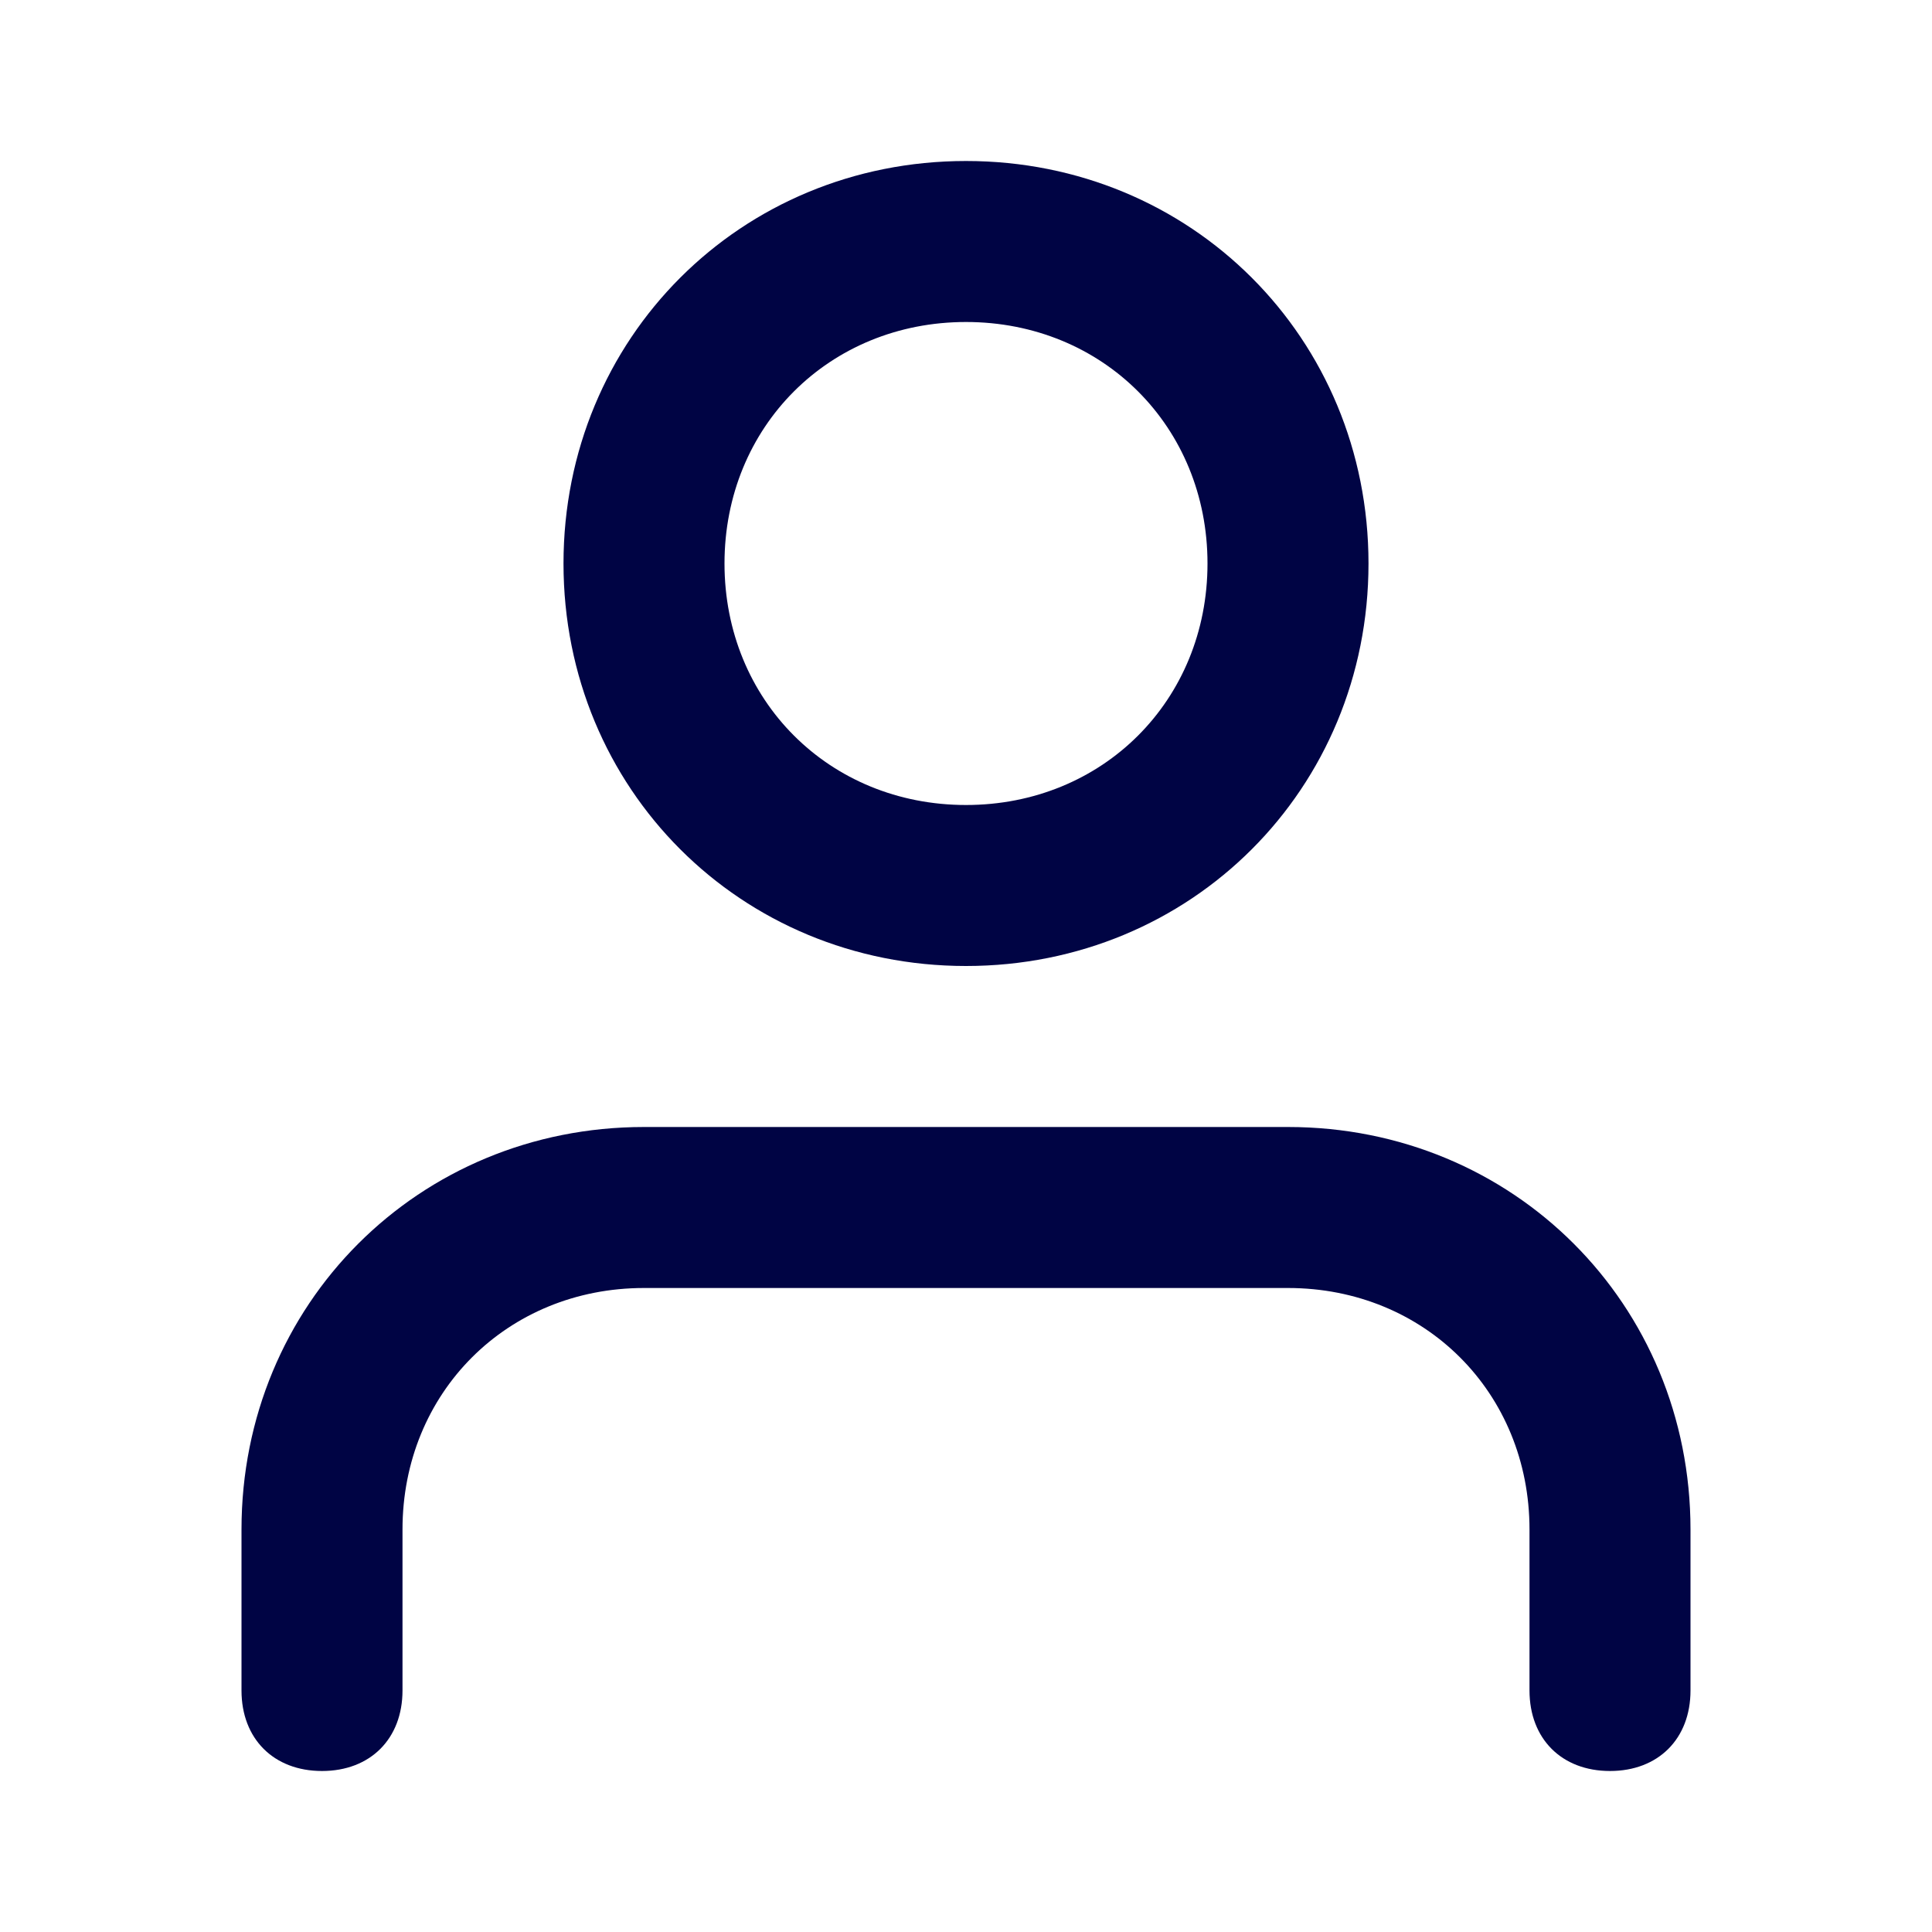
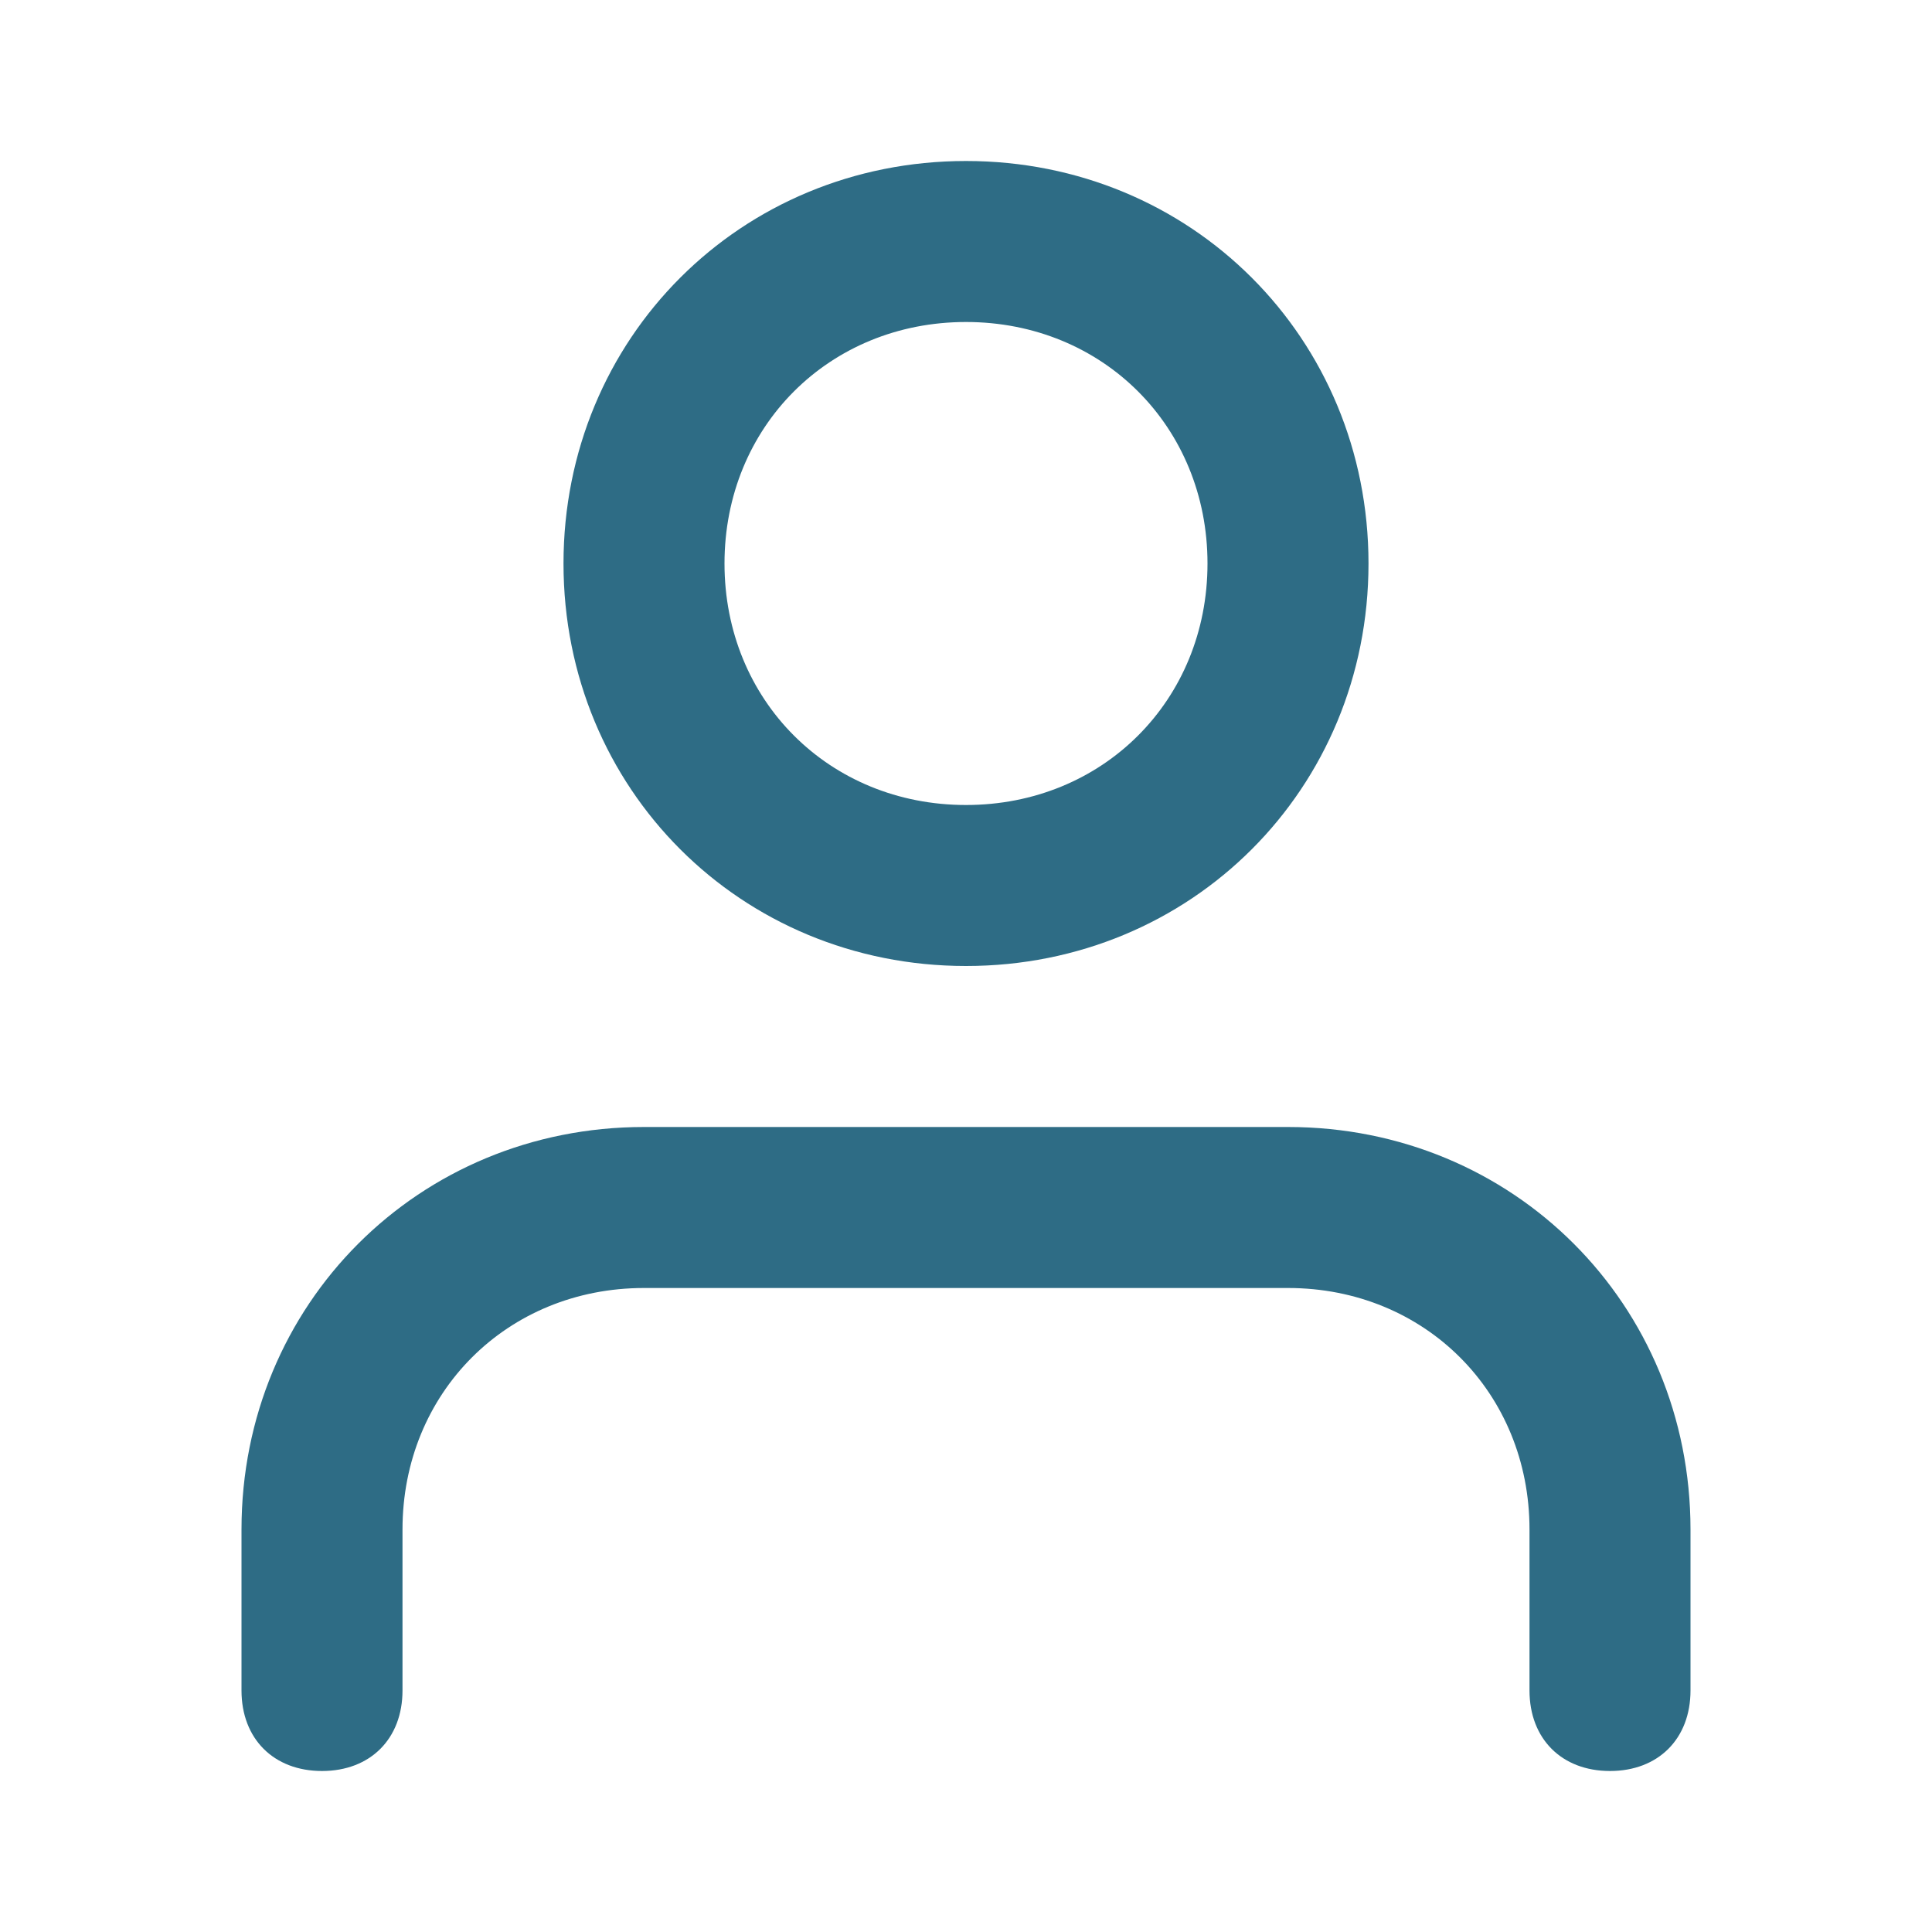
<svg xmlns="http://www.w3.org/2000/svg" version="1.1" width="24" height="24" viewBox="0 0 24 24">
-   <path fill="#000444" d="M16 14h-8c-2.8 0-5 2.2-5 5v2c0 0.6 0.4 1 1 1s1-0.4 1-1v-2c0-1.7 1.3-3 3-3h8c1.7 0 3 1.3 3 3v2c0 0.6 0.4 1 1 1s1-0.4 1-1v-2c0-2.8-2.2-5-5-5z" />
-   <path fill="#000444" d="M12 12c2.8 0 5-2.2 5-5s-2.2-5-5-5-5 2.2-5 5 2.2 5 5 5zM12 4c1.7 0 3 1.3 3 3s-1.3 3-3 3-3-1.3-3-3 1.3-3 3-3z" />
+   <path fill="#2e6c85" d="M16 14h-8c-2.8 0-5 2.2-5 5v2c0 0.6 0.4 1 1 1s1-0.4 1-1v-2c0-1.7 1.3-3 3-3h8c1.7 0 3 1.3 3 3v2c0 0.6 0.4 1 1 1s1-0.4 1-1v-2c0-2.8-2.2-5-5-5z" />
+   <path fill="#2e6c85" d="M12 12c2.8 0 5-2.2 5-5s-2.2-5-5-5-5 2.2-5 5 2.2 5 5 5zM12 4c1.7 0 3 1.3 3 3s-1.3 3-3 3-3-1.3-3-3 1.3-3 3-3z" />
</svg>
